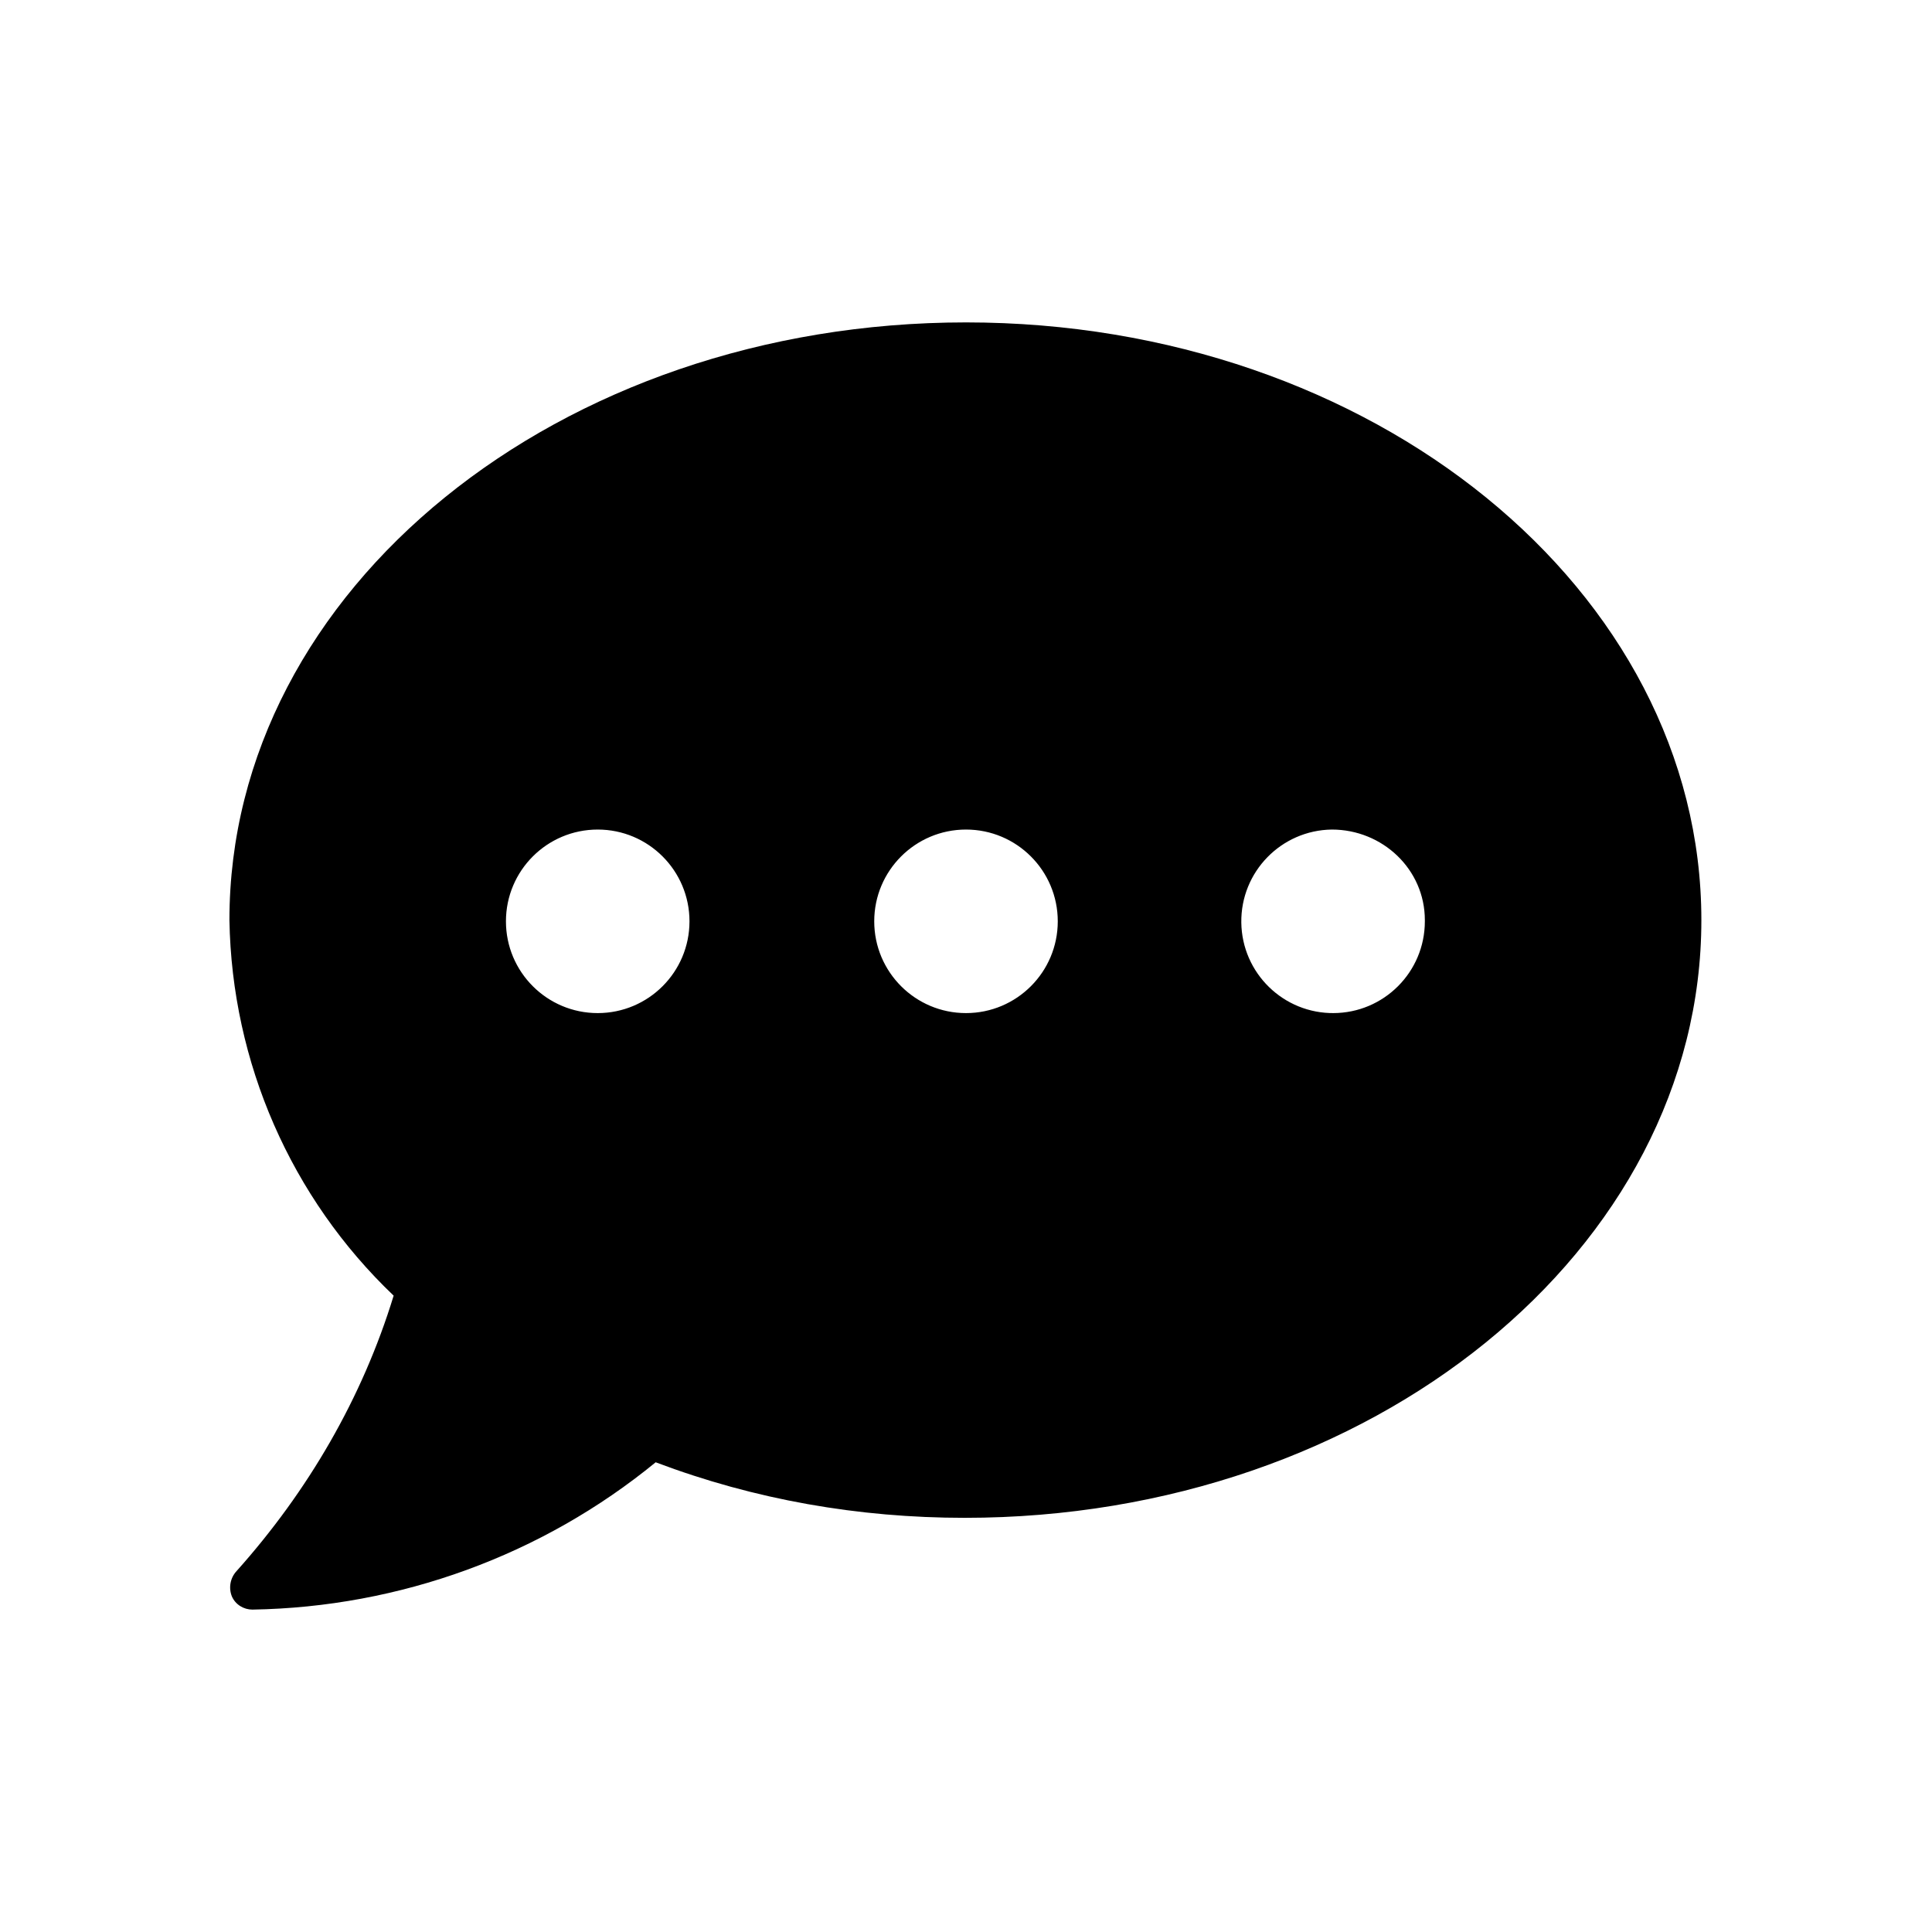
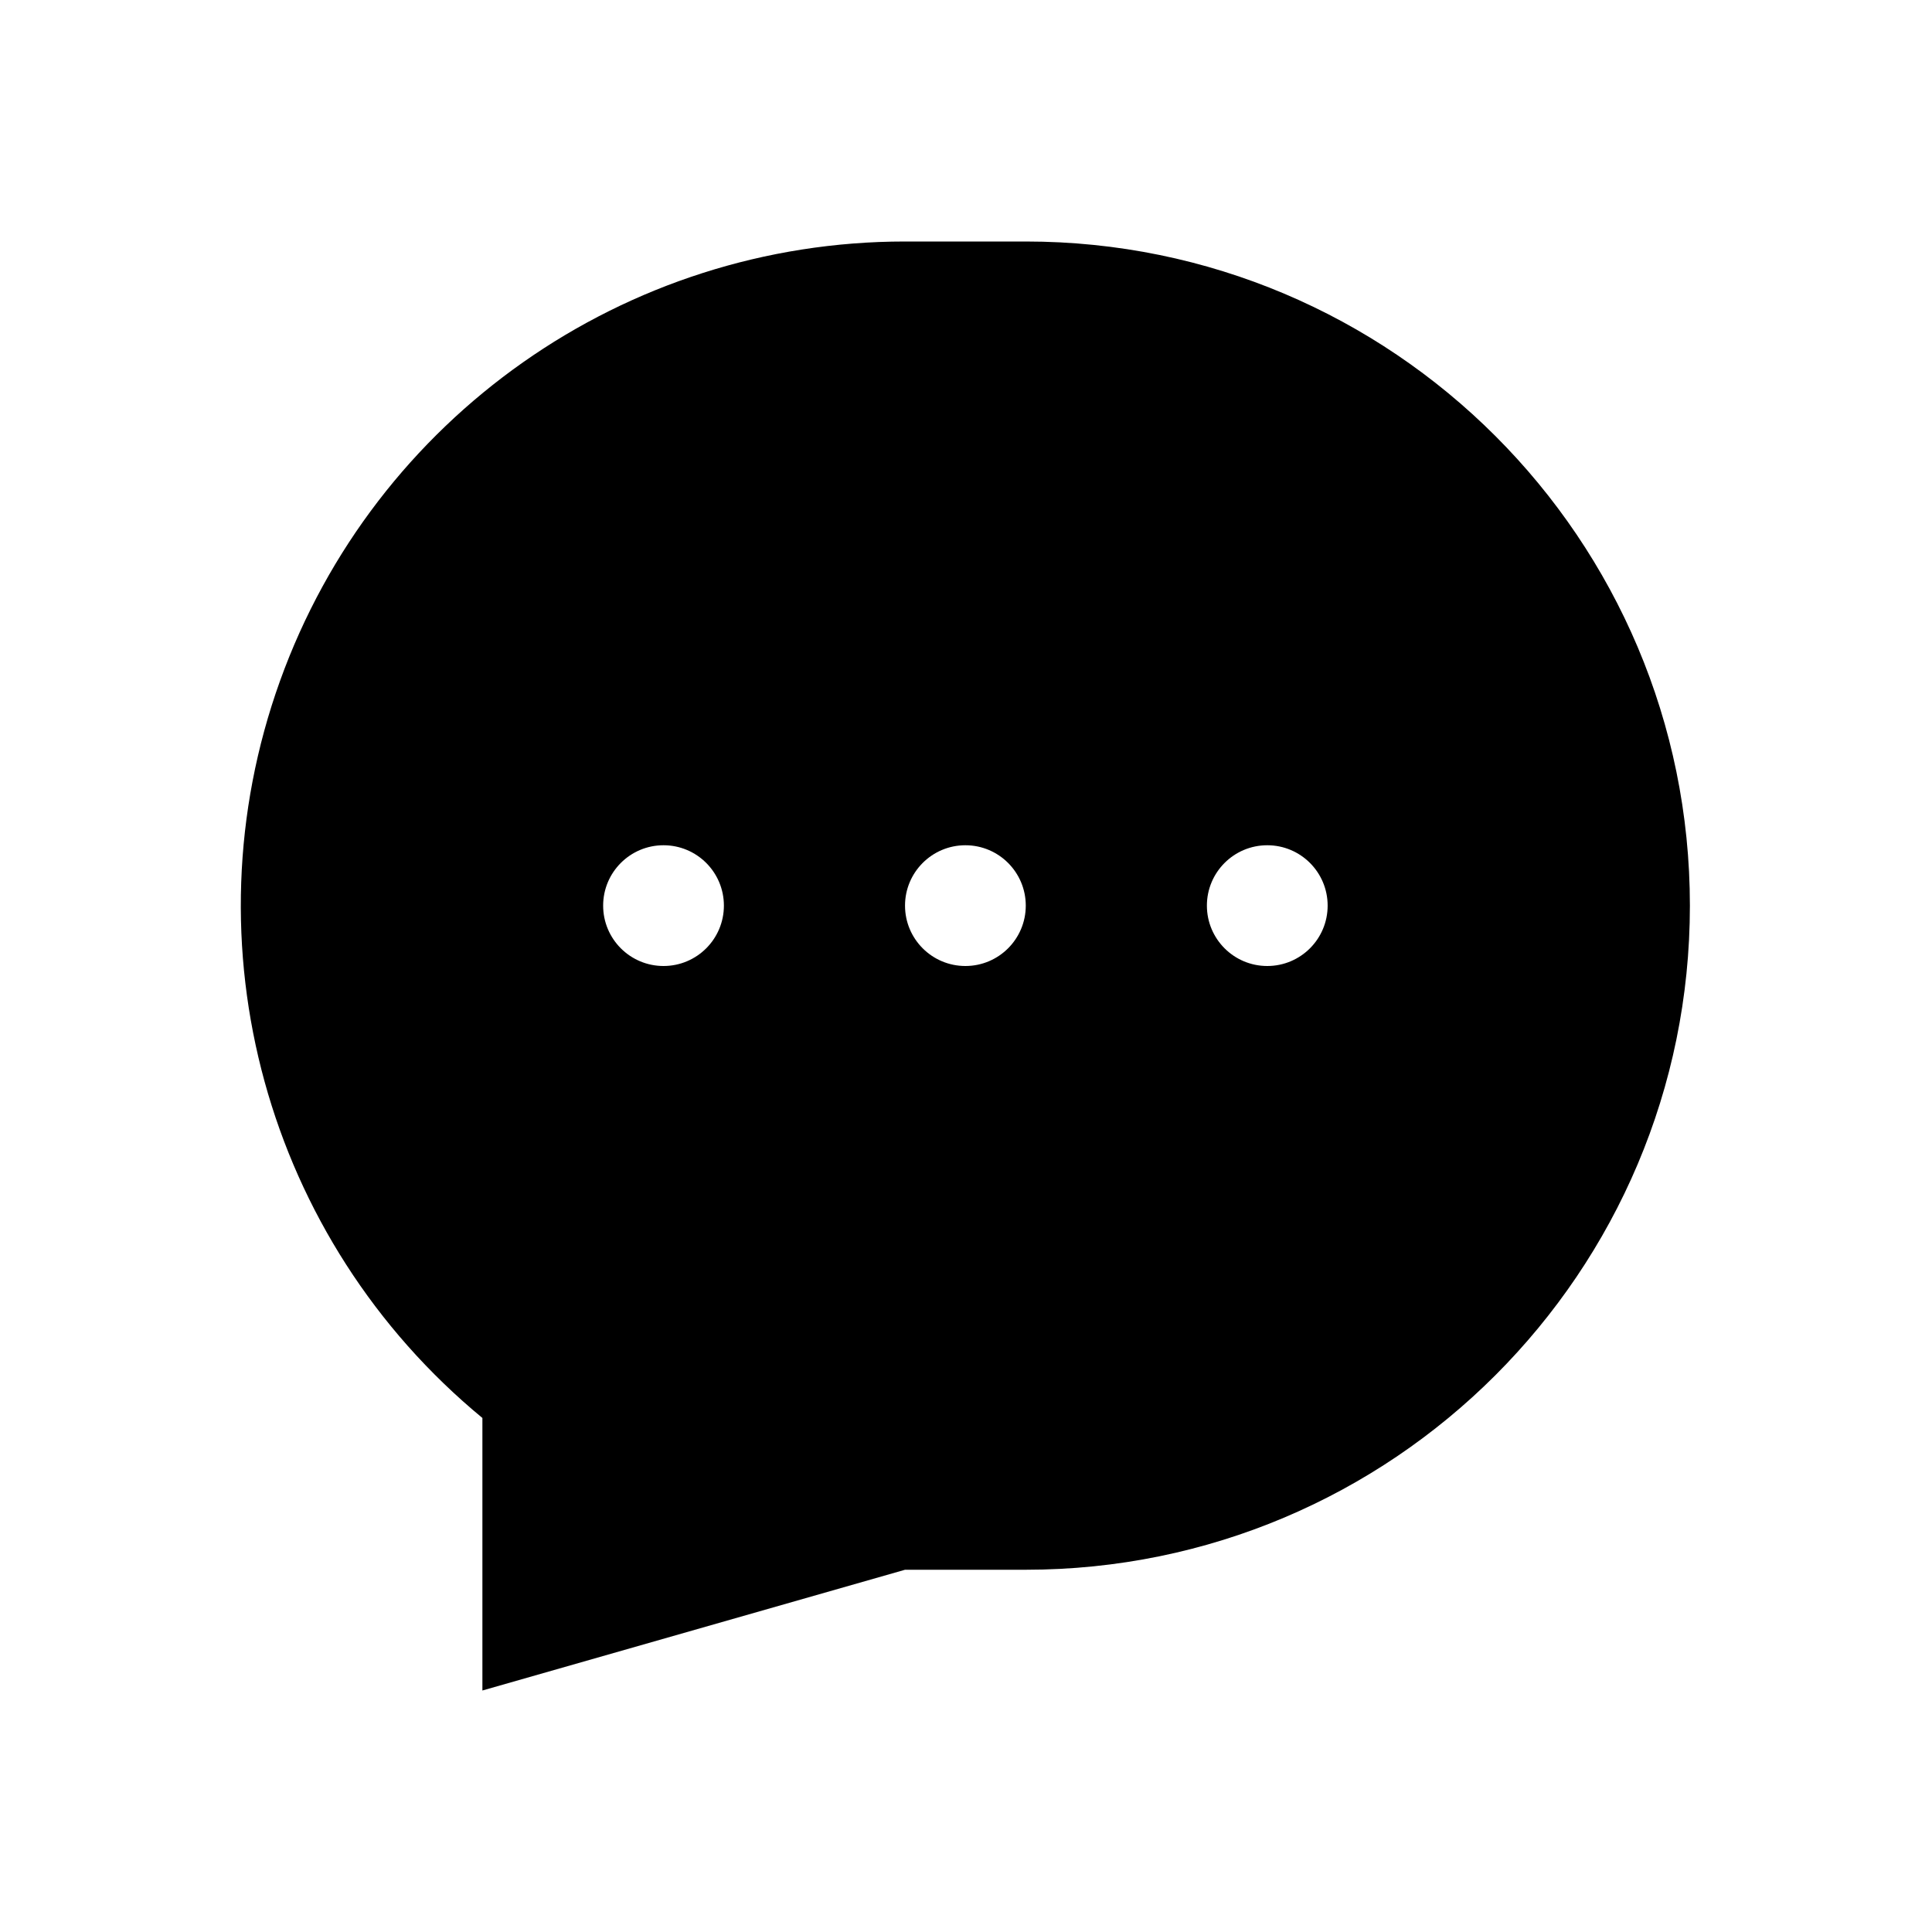
<svg xmlns="http://www.w3.org/2000/svg" fill="none" viewBox="0 0 16 16">
-   <path fill="currentColor" d="M8 2.67c-3.37 0-6.1 2.21-6.1 4.95.02 1.18.51 2.3 1.36 3.11-.26.85-.71 1.62-1.3 2.28a.2.2 0 0 0-.04.21c.03.07.1.11.17.11 1.22-.02 2.4-.45 3.34-1.22.82.31 1.68.46 2.56.46 3.37 0 6.1-2.22 6.1-4.95S11.37 2.67 8 2.67M4.95 8.39a.76.76 0 1 1 0-1.52.76.76 0 0 1 0 1.52m3.05 0a.76.76 0 1 1 0-1.52.76.76 0 0 1 0 1.52m3.05 0a.76.76 0 1 1-.02-1.52c.42 0 .77.33.77.75v.01c0 .42-.34.76-.76.76" />
+   <path fill="currentColor" d="M8.495 2a5.5 5.5 0 1 1 0 11h-1l-3.5 1v-2.257A5.5 5.5 0 0 1 7.495 2zm-3 5a.5.5 0 1 0 0 1 .5.5 0 0 0 0-1m2.5 0a.5.5 0 1 0 0 1 .5.5 0 0 0 0-1m2.5 0a.5.5 0 1 0 0 1 .5.5 0 0 0 0-1" />
</svg>
